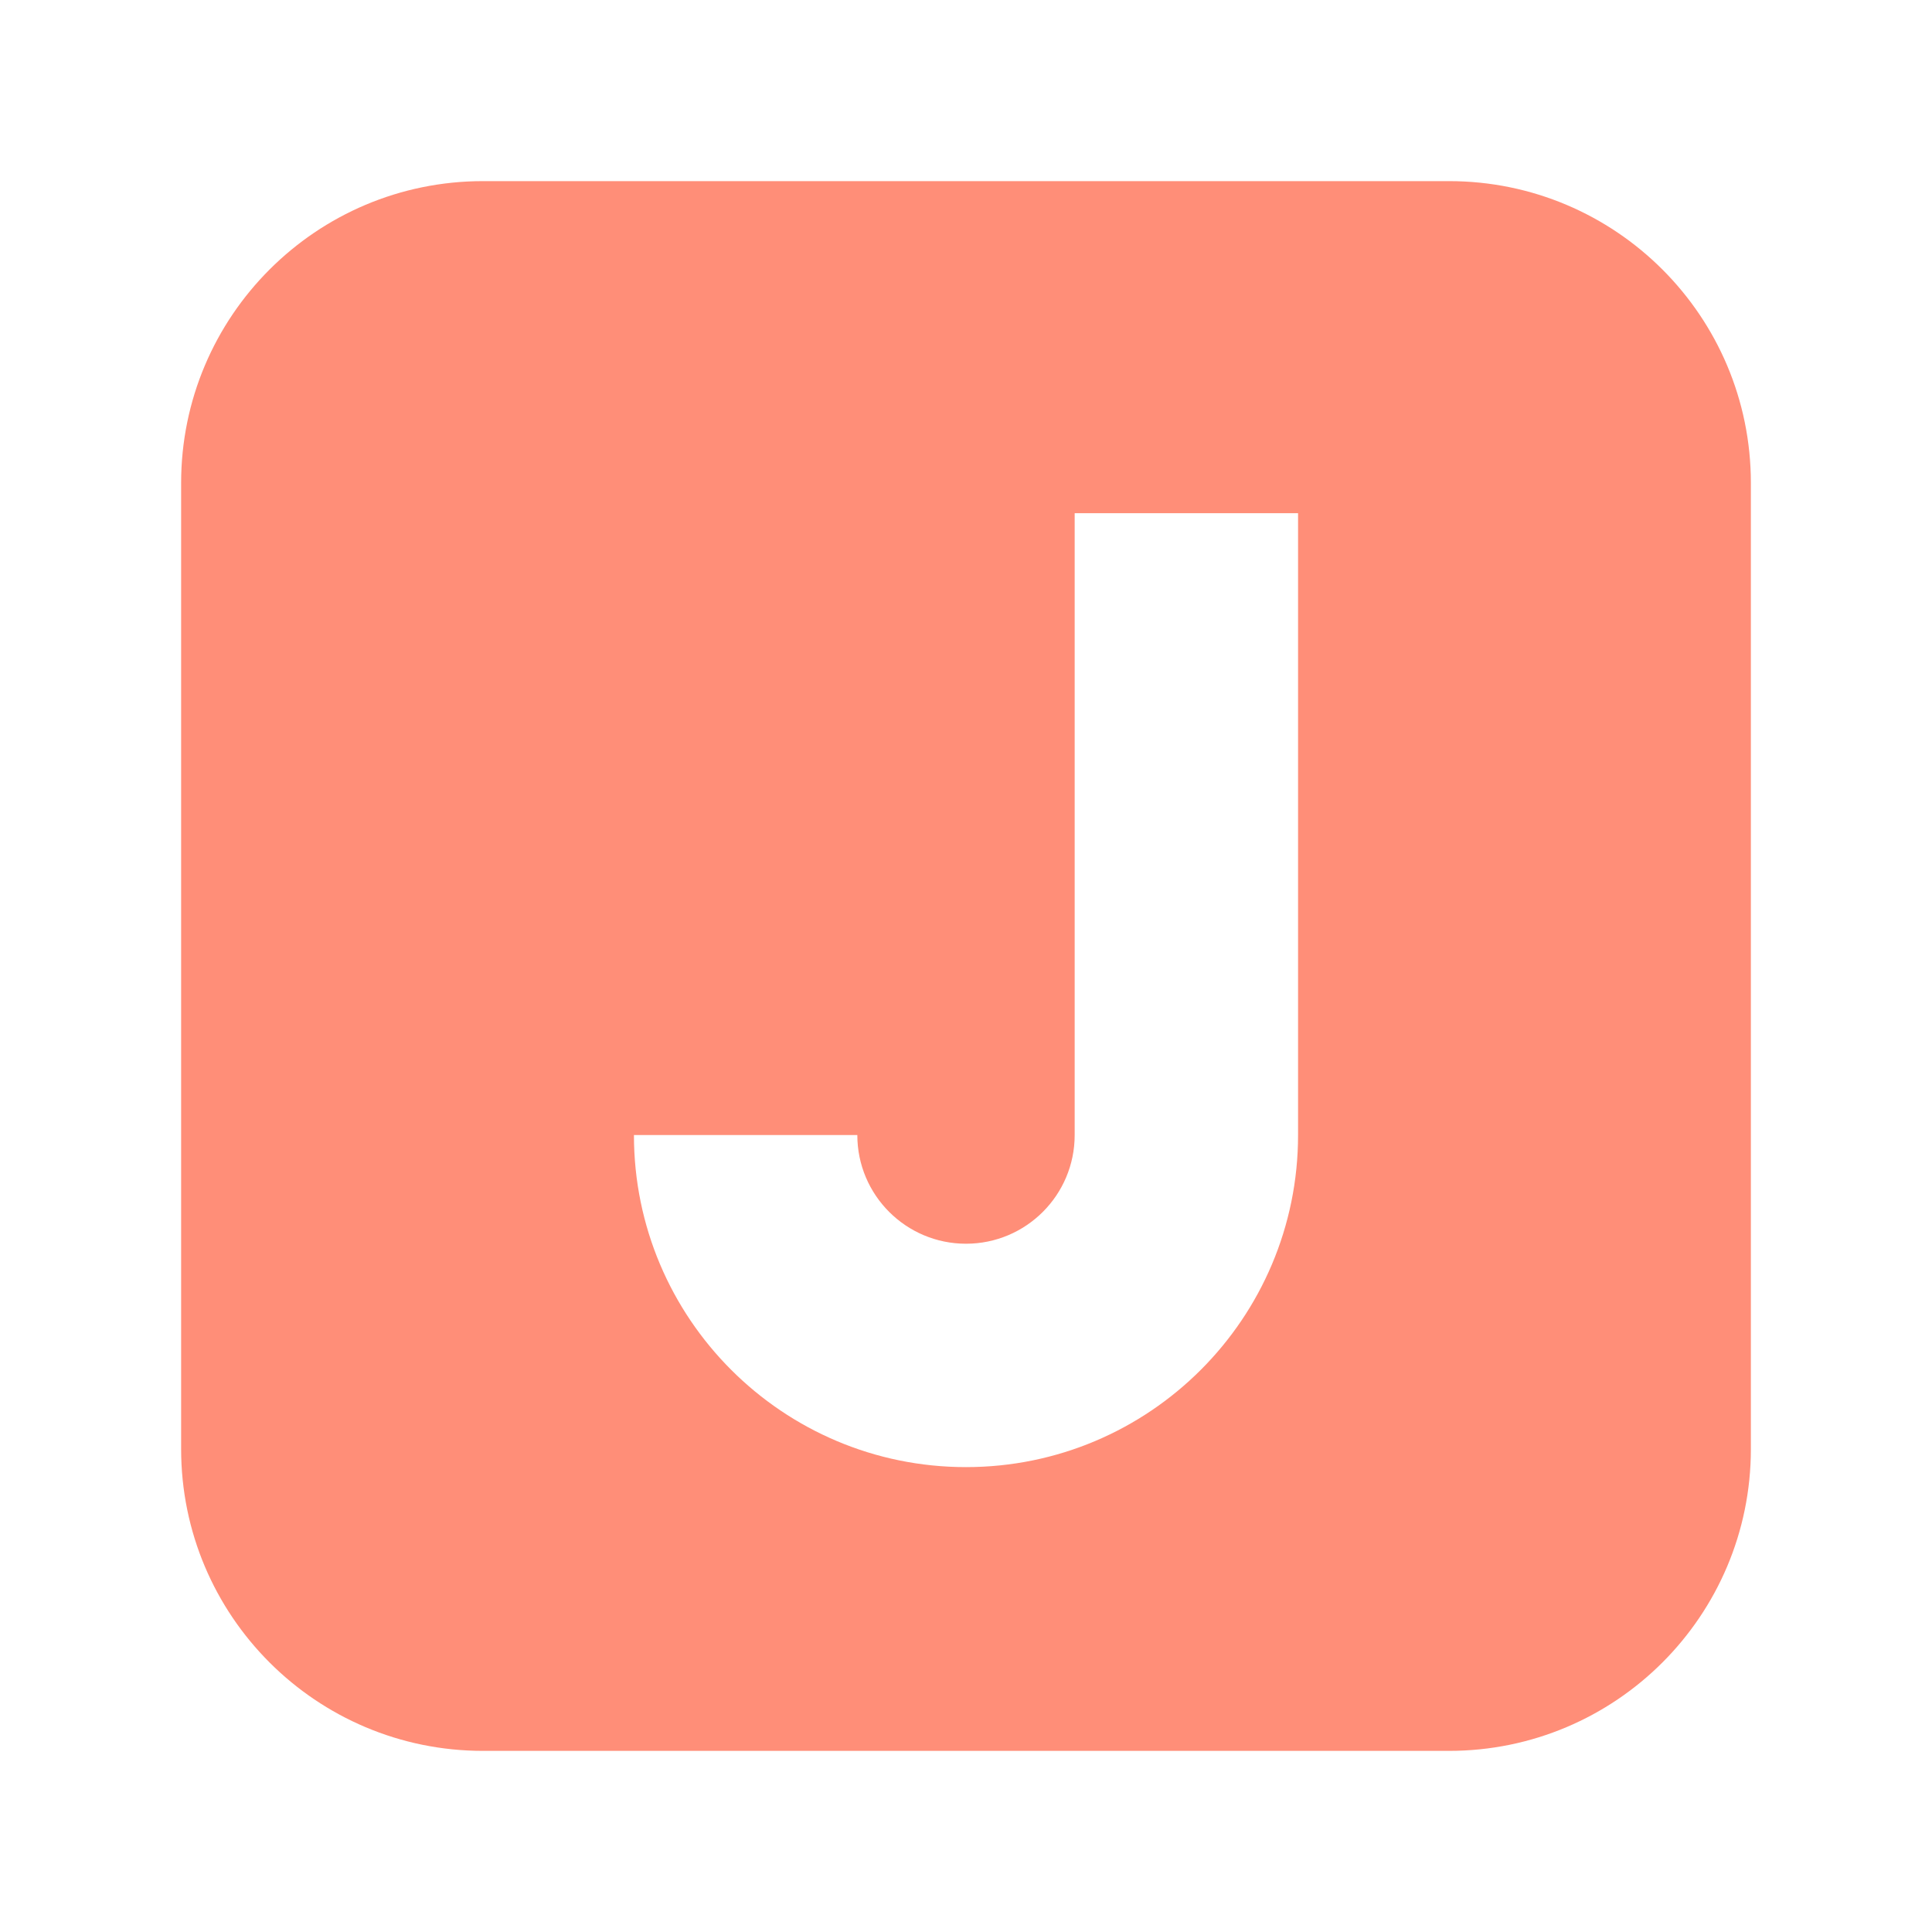
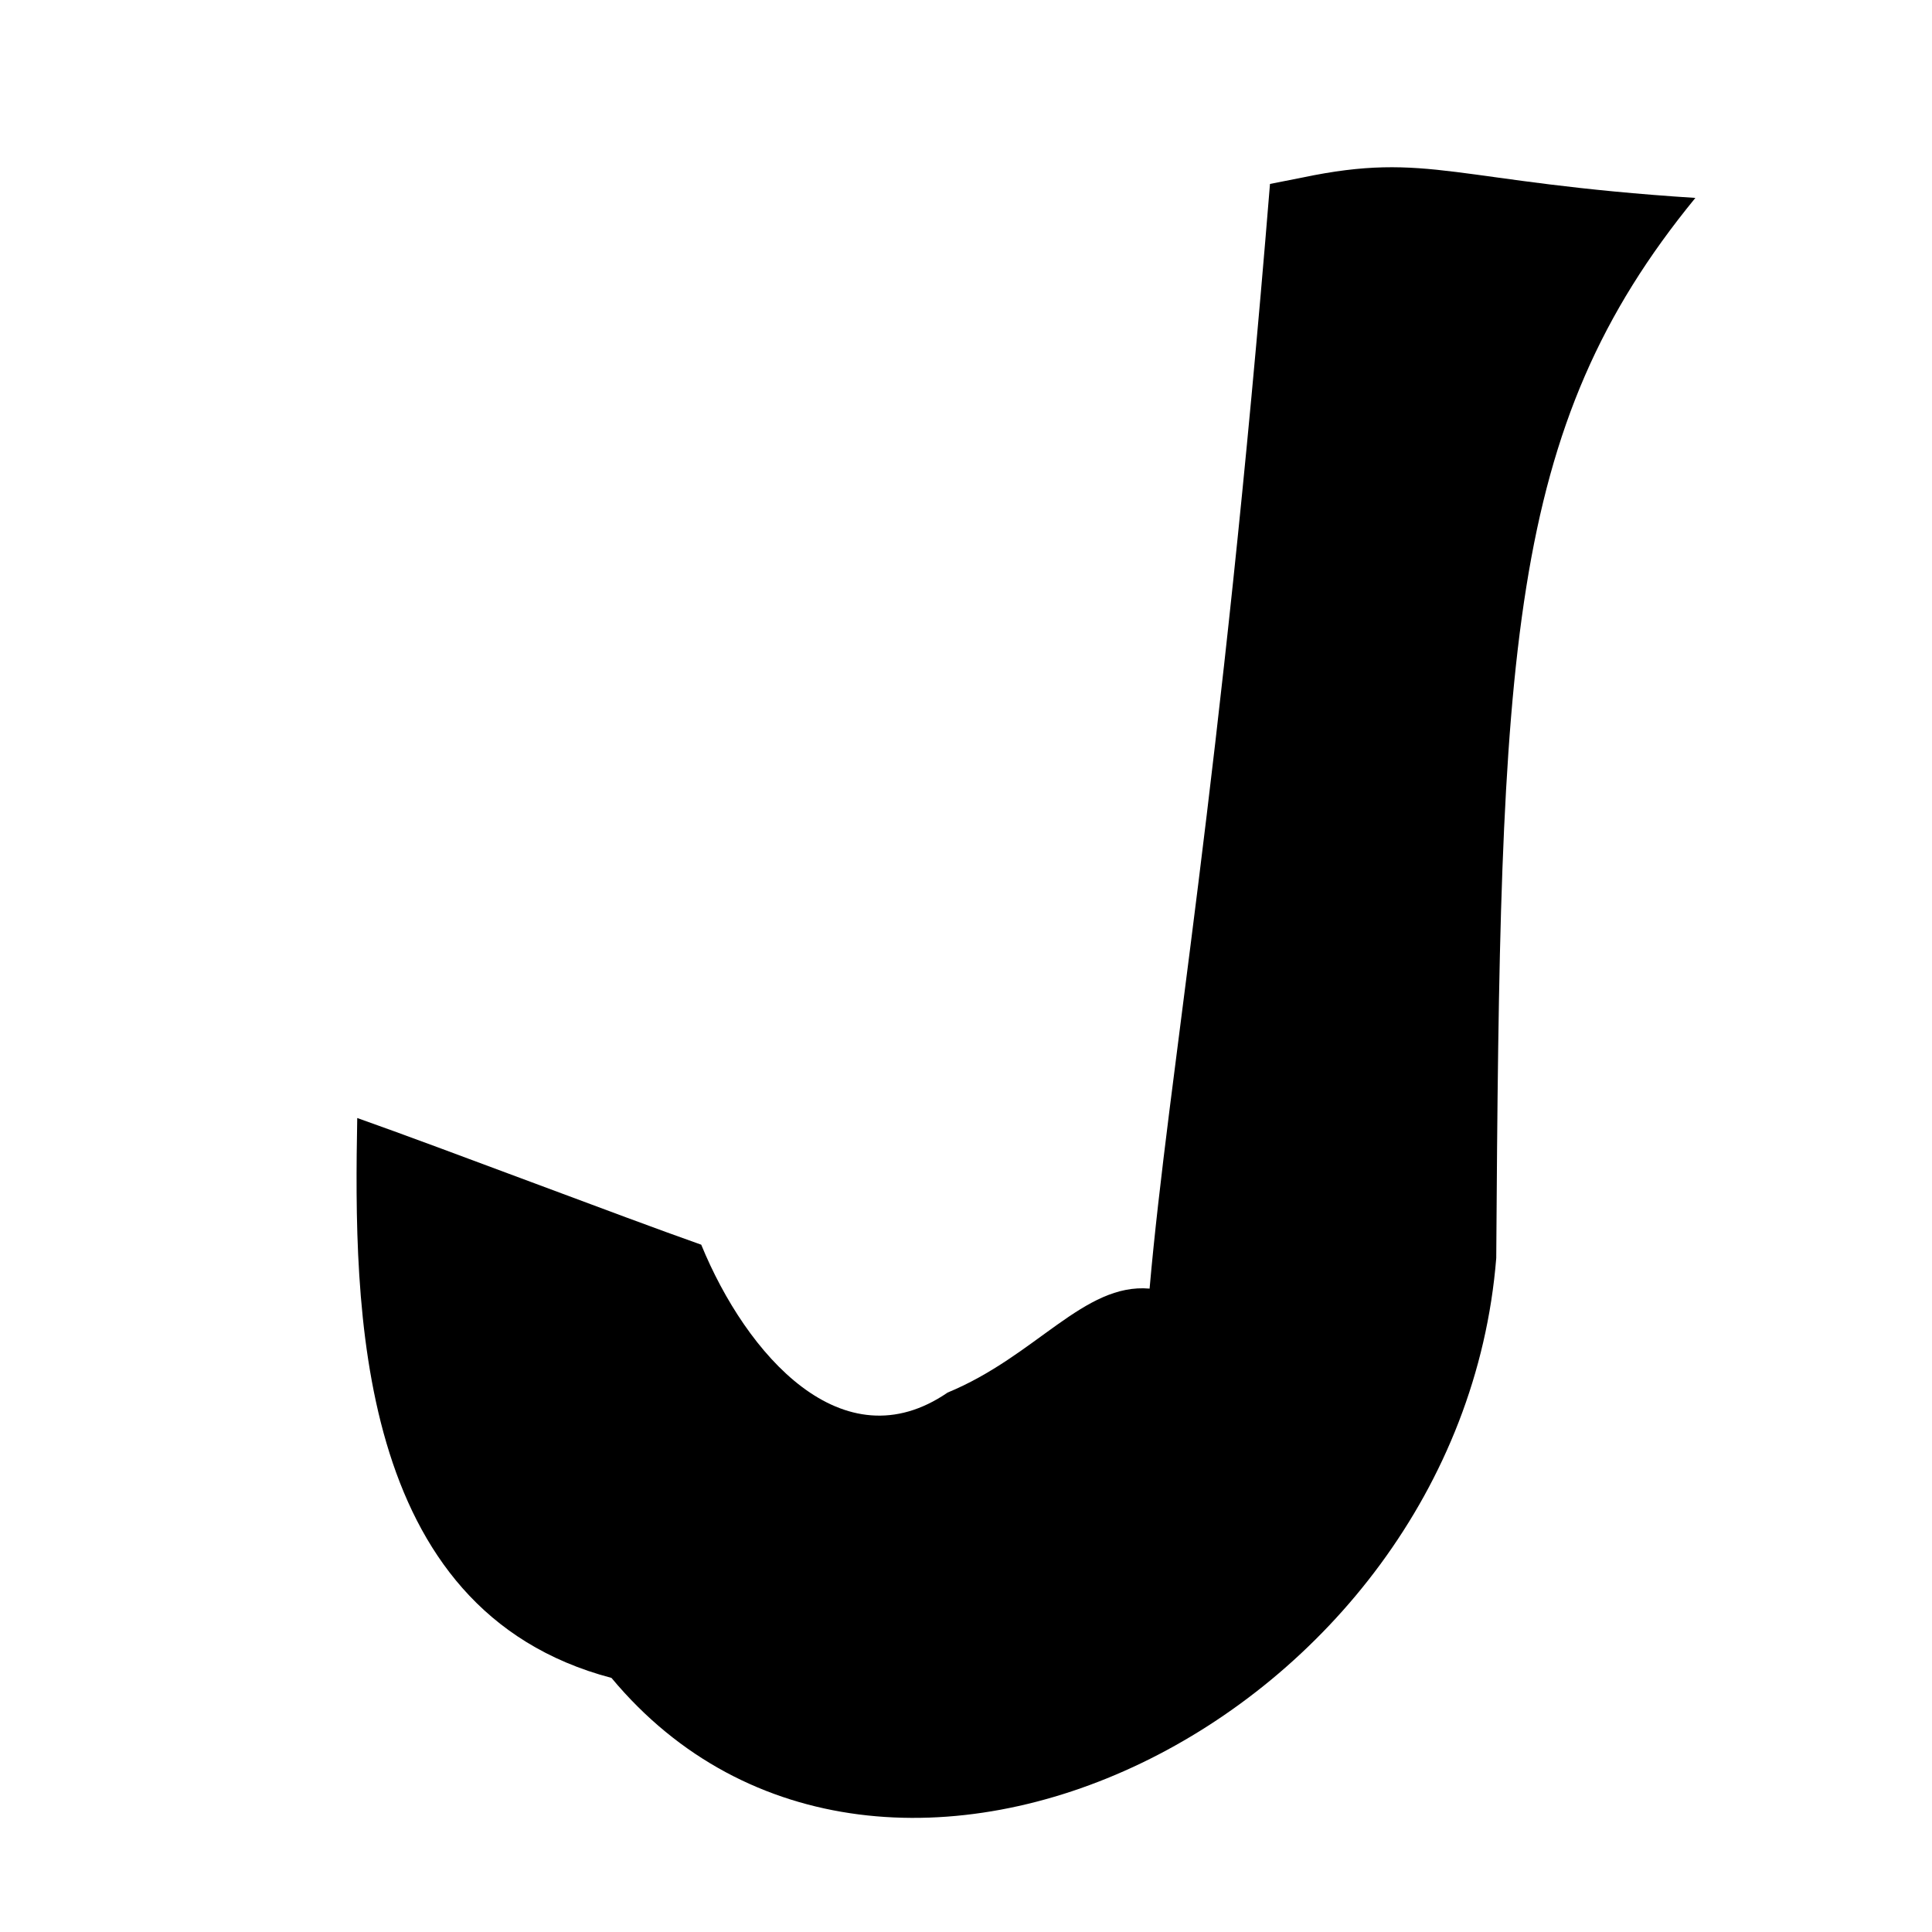
- <svg xmlns="http://www.w3.org/2000/svg" width="16" height="16" viewBox="0 0 16 16">
-   <path fill="#ff8e78" fill-rule="evenodd" d="M4 1.5h8A2.5 2.5 0 0 1 14.5 4v8a2.5 2.5 0 0 1-2.5 2.5H4A2.5 2.5 0 0 1 1.5 12V4A2.5 2.5 0 0 1 4 1.5z M8.9 4.25h1.85V9.4a2.75 2.75 0 0 1-5.5 0h1.85a.9.9 0 0 0 1.8 0z" />
+ <svg xmlns="http://www.w3.org/2000/svg" width="274" height="274" viewBox="24 21 274 274" role="img" aria-labelledby="title desc">
+   <g transform="rotate(8 160 160)" stroke-linecap="round" stroke-linejoin="round">
+     <path d="M192.349 40.524 C209.67 34.267, 213.756 38.201, 247.985 35.615 C225.946 71.839, 229.53 103.07, 240.946 188.436 C244.854 253.994, 169.41 305.189, 124.974 264.86 C87.443 260.41, 81.449 217.726, 78.217 191.245 C91.294 193.898, 117.041 199.824, 129.028 202.247 C137.53 216.802, 153.211 230.342, 166.549 218.151 C178.278 211.266, 183.527 200.045, 192.863 199.565 C191.269 168.968, 193.01 127.959, 187.969 42.047" stroke="none" stroke-width="0" fill="oklch(74.98% 0.128 79.99)" />
+     <path d="M180.954 35.562 C198.022 43.855, 211.48 47.116, 243.261 35.407 M187.313 39.266 C197.548 40.549, 210.243 42.797, 243.447 44.33 M238.342 46.1 C240.946 77.095, 233.519 106.987, 237.218 198.965 M245.417 41.189 C242.477 82.122, 244.705 115.729, 242.624 194.378 M242.5 196 C245.997 255.81, 173.283 304.059, 117.059 266.496 M243.365 198.095 C247.294 256.079, 174.375 294.008, 118.049 261.945 M118.75 267.447 C91.416 258.644, 81.94 230.697, 79.762 199.96 M117.425 262.994 C94.23 246.972, 76.622 227.958, 74.095 194.064 M78.782 201.855 C92.31 199.679, 116.743 199.245, 134.65 193.592 M77.58 196.175 C92.286 197.381, 109.659 195.562, 134.204 193.942 M133 196 C136.519 210.793, 154.633 234.237, 168.09 222.221 M134.661 197.439 C129.296 220.064, 155.71 227.983, 170.452 215.391 M173.5 219.383 C183.669 215.974, 183.241 211.107, 193.163 191.028 M171.771 218.851 C188.769 209.542, 188.257 202.677, 187.438 195.257 M182.273 196.22 C196.495 137.104, 188.656 76.675, 182.685 47.366 M185.687 193.62 C180.69 160.624, 178.383 121.518, 189.507 40.503" stroke="oklch(74.98% 0.128 79.99)" stroke-width="2.1" fill="none" />
+   </g>
</svg>
